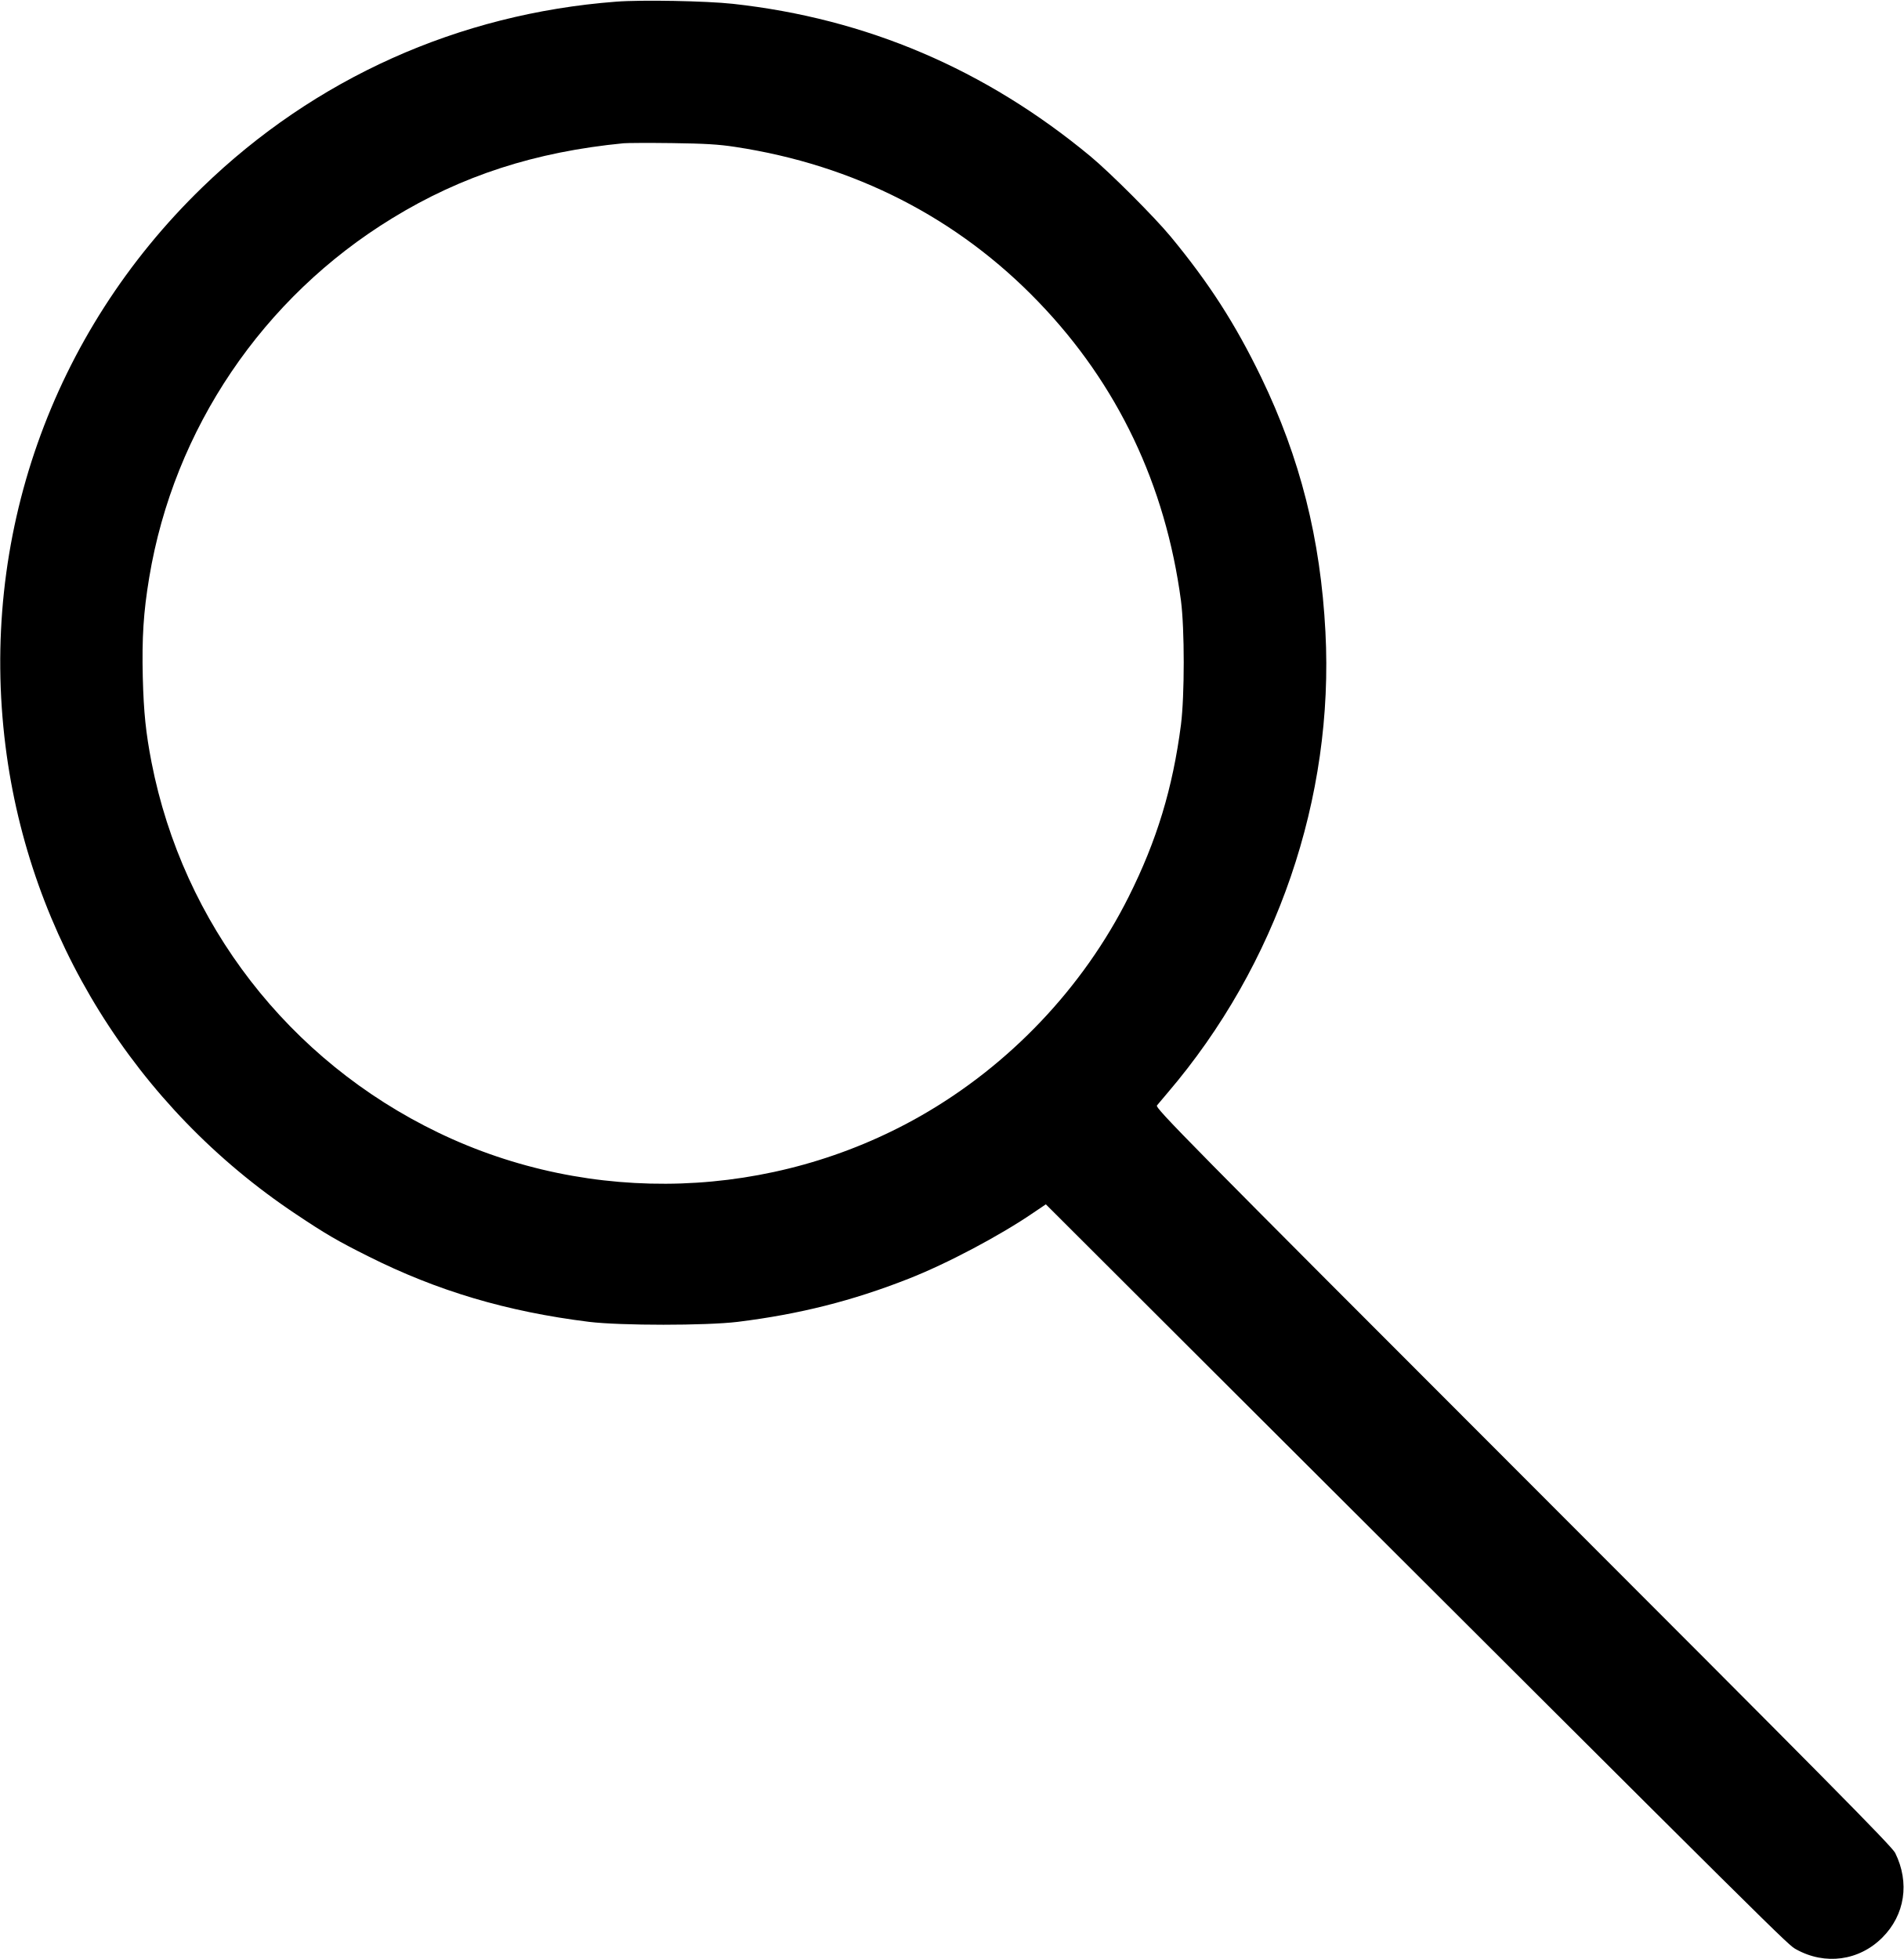
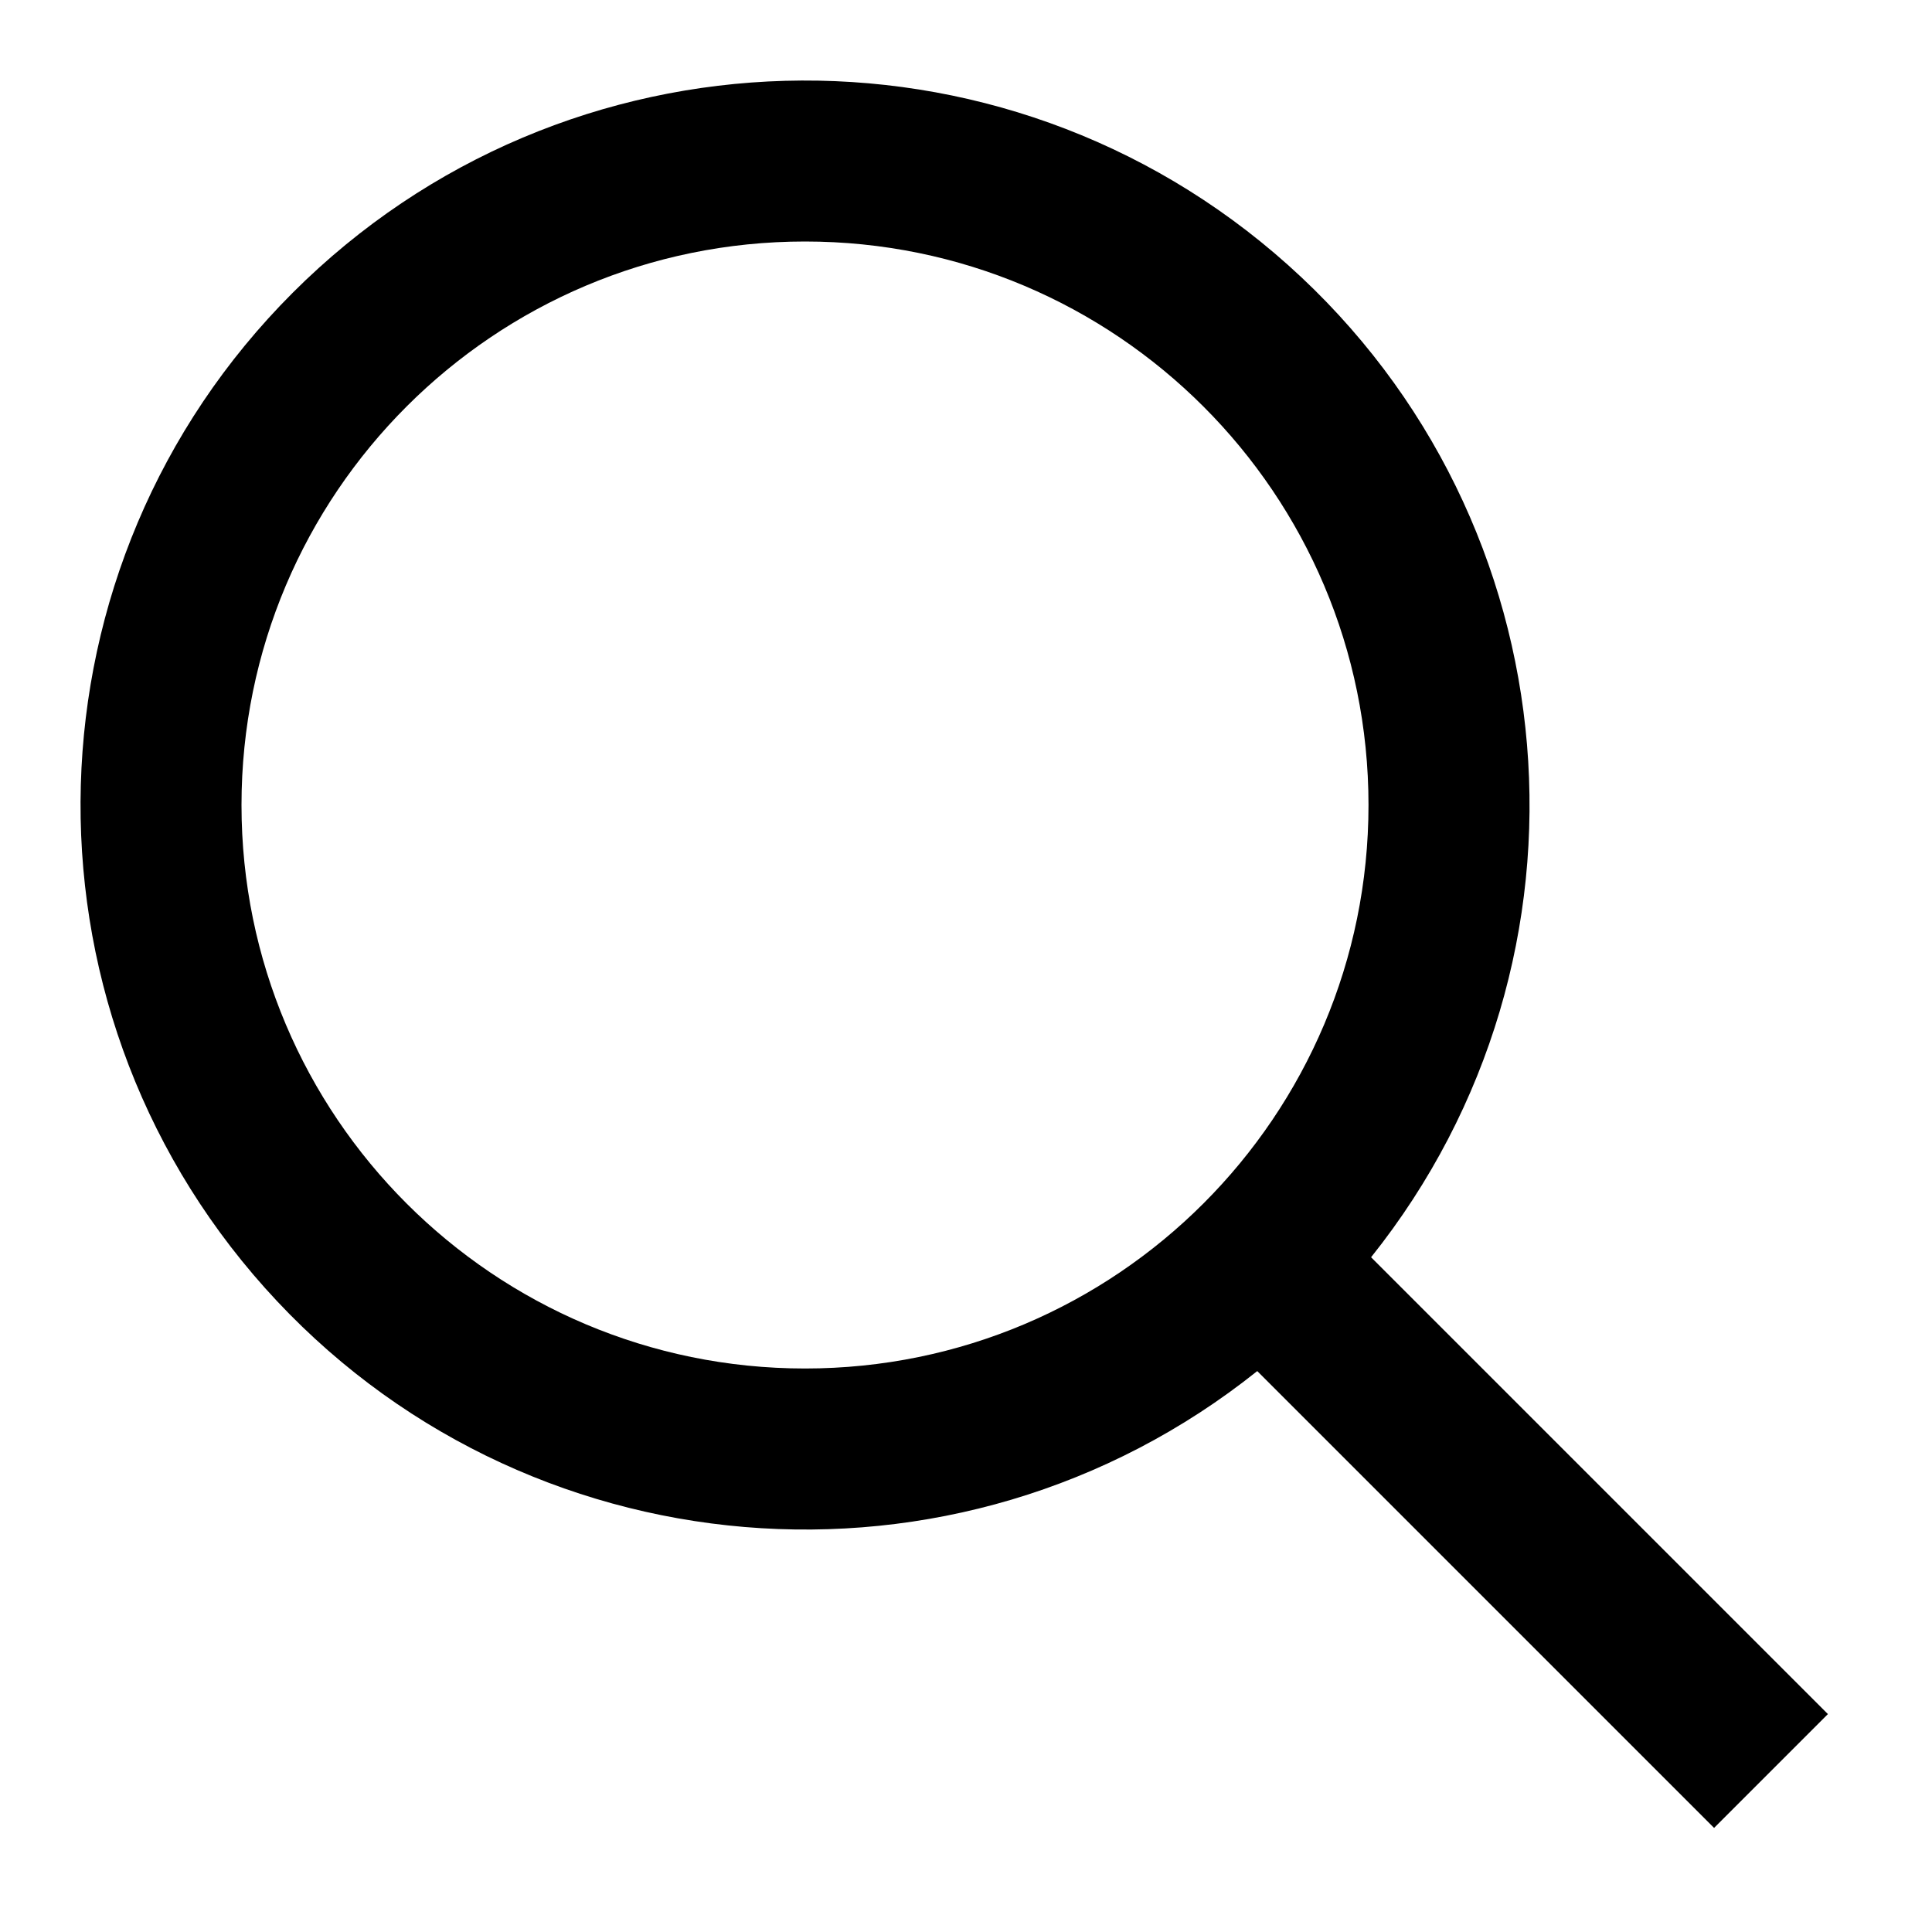
- <svg xmlns="http://www.w3.org/2000/svg" version="1.0" width="1244pt" height="1280pt" viewBox="0 0 1244 1280" preserveAspectRatio="xMidYMid meet">
-   <g transform="translate(0,1280) scale(0.1,-0.1)" fill="#000000" stroke="none">
-     <path d="M4025 12789 c-1029 -79 -1969 -501 -2704 -1214 -985 -955 -1456 -2292 -1285 -3650 156 -1244 849 -2360 1899 -3059 193 -129 272 -175 470 -274 452 -227 906 -362 1445 -429 207 -25 763 -25 970 0 404 50 752 138 1115 281 251 98 600 283 819 433 l80 54 1075 -1073 c3835 -3827 3770 -3762 3828 -3795 189 -105 411 -75 563 77 148 148 180 359 84 553 -21 43 -462 488 -2432 2459 -2212 2213 -2404 2408 -2392 2425 8 10 40 47 70 83 714 836 1088 1927 1031 3011 -32 610 -165 1136 -420 1664 -169 349 -340 615 -592 920 -106 128 -395 417 -524 524 -687 569 -1463 900 -2336 996 -174 19 -598 27 -764 14z m780 -949 c777 -118 1453 -463 1982 -1014 516 -536 829 -1194 930 -1951 24 -186 24 -618 0 -810 -54 -416 -158 -758 -342 -1125 -297 -593 -779 -1101 -1360 -1432 -964 -549 -2153 -590 -3152 -108 -975 470 -1667 1364 -1873 2420 -37 192 -51 323 -57 555 -6 258 4 423 42 651 161 971 742 1831 1588 2348 453 278 935 434 1512 490 22 2 164 3 315 1 217 -3 304 -8 415 -25z" />
-   </g>
+ <svg xmlns="http://www.w3.org/2000/svg" width="24" height="24" fill="none" aria-hidden="true" class="search-icon ltr-4z3qvp e1svuwfo1" data-name="MagnifyingGlass" viewBox="0 0 24 24">
+   <path fill="currentColor" fill-rule="evenodd" d="M17 10a7 7 0 1 1-14 0 7 7 0 0 1 14 0Zm-1.382 7.032a9 9 0 1 1 1.414-1.414l5.675 5.675-1.414 1.414-5.675-5.675Z" clip-rule="evenodd" />
</svg>
